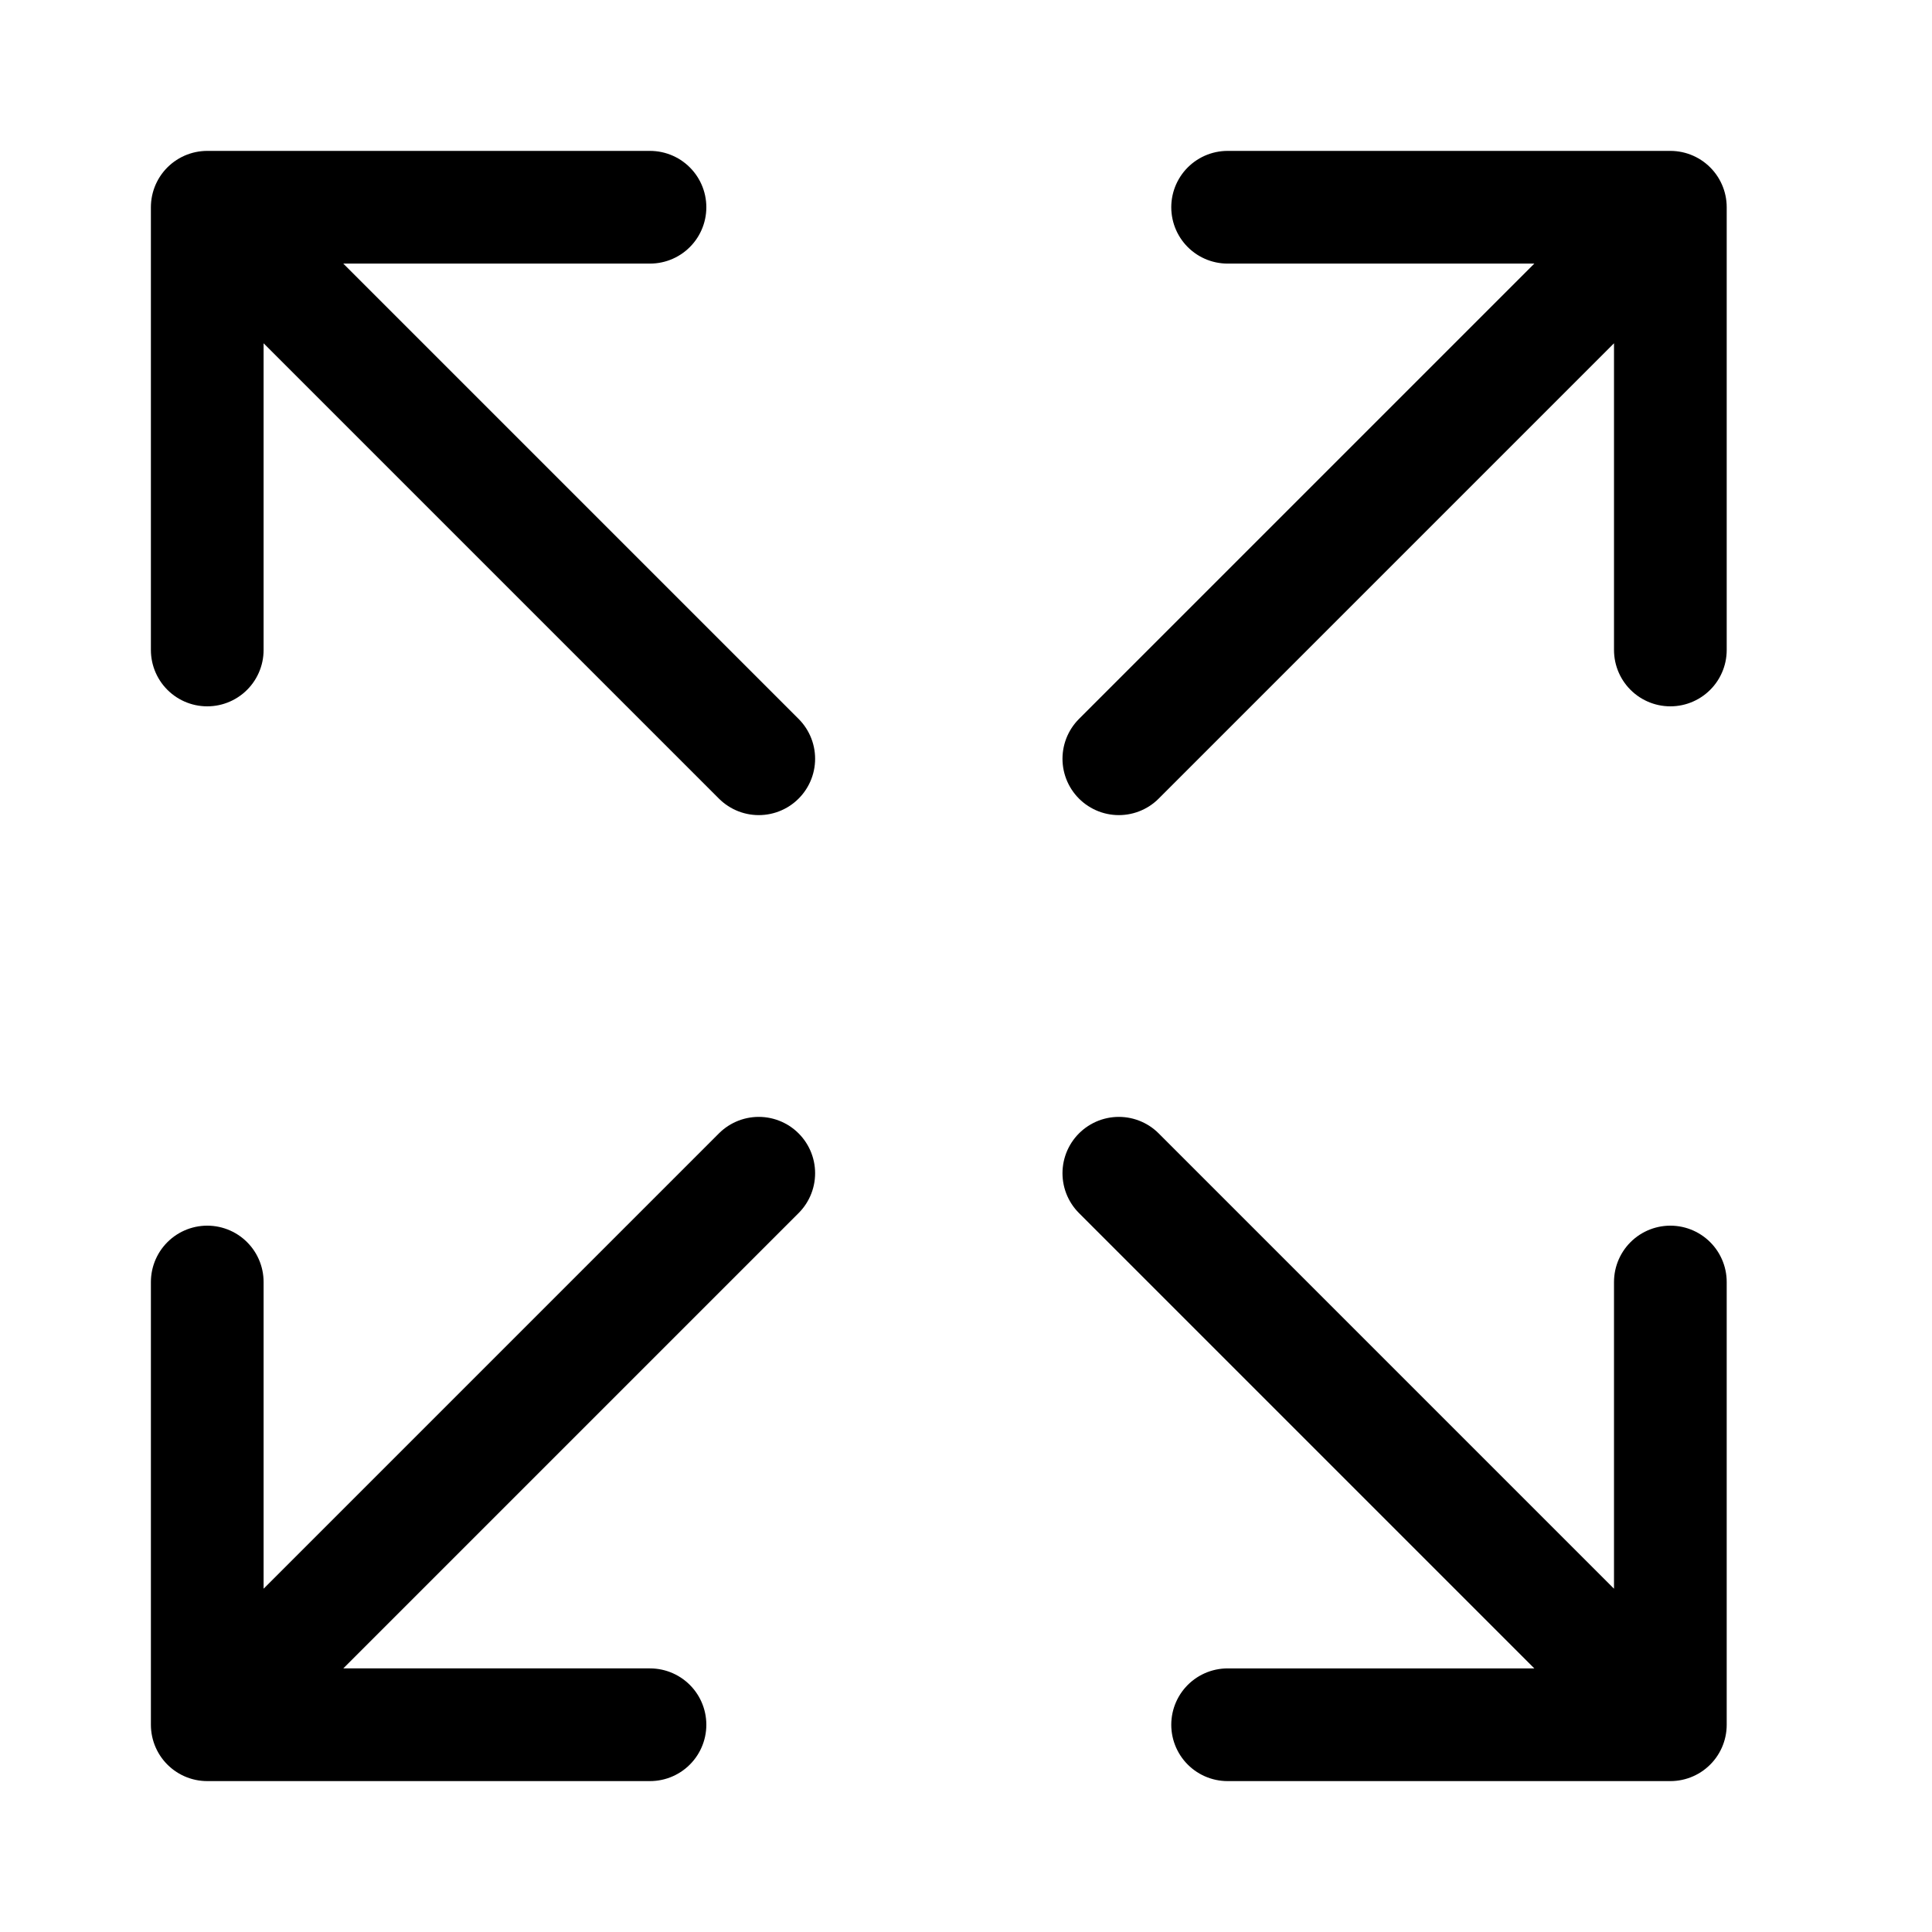
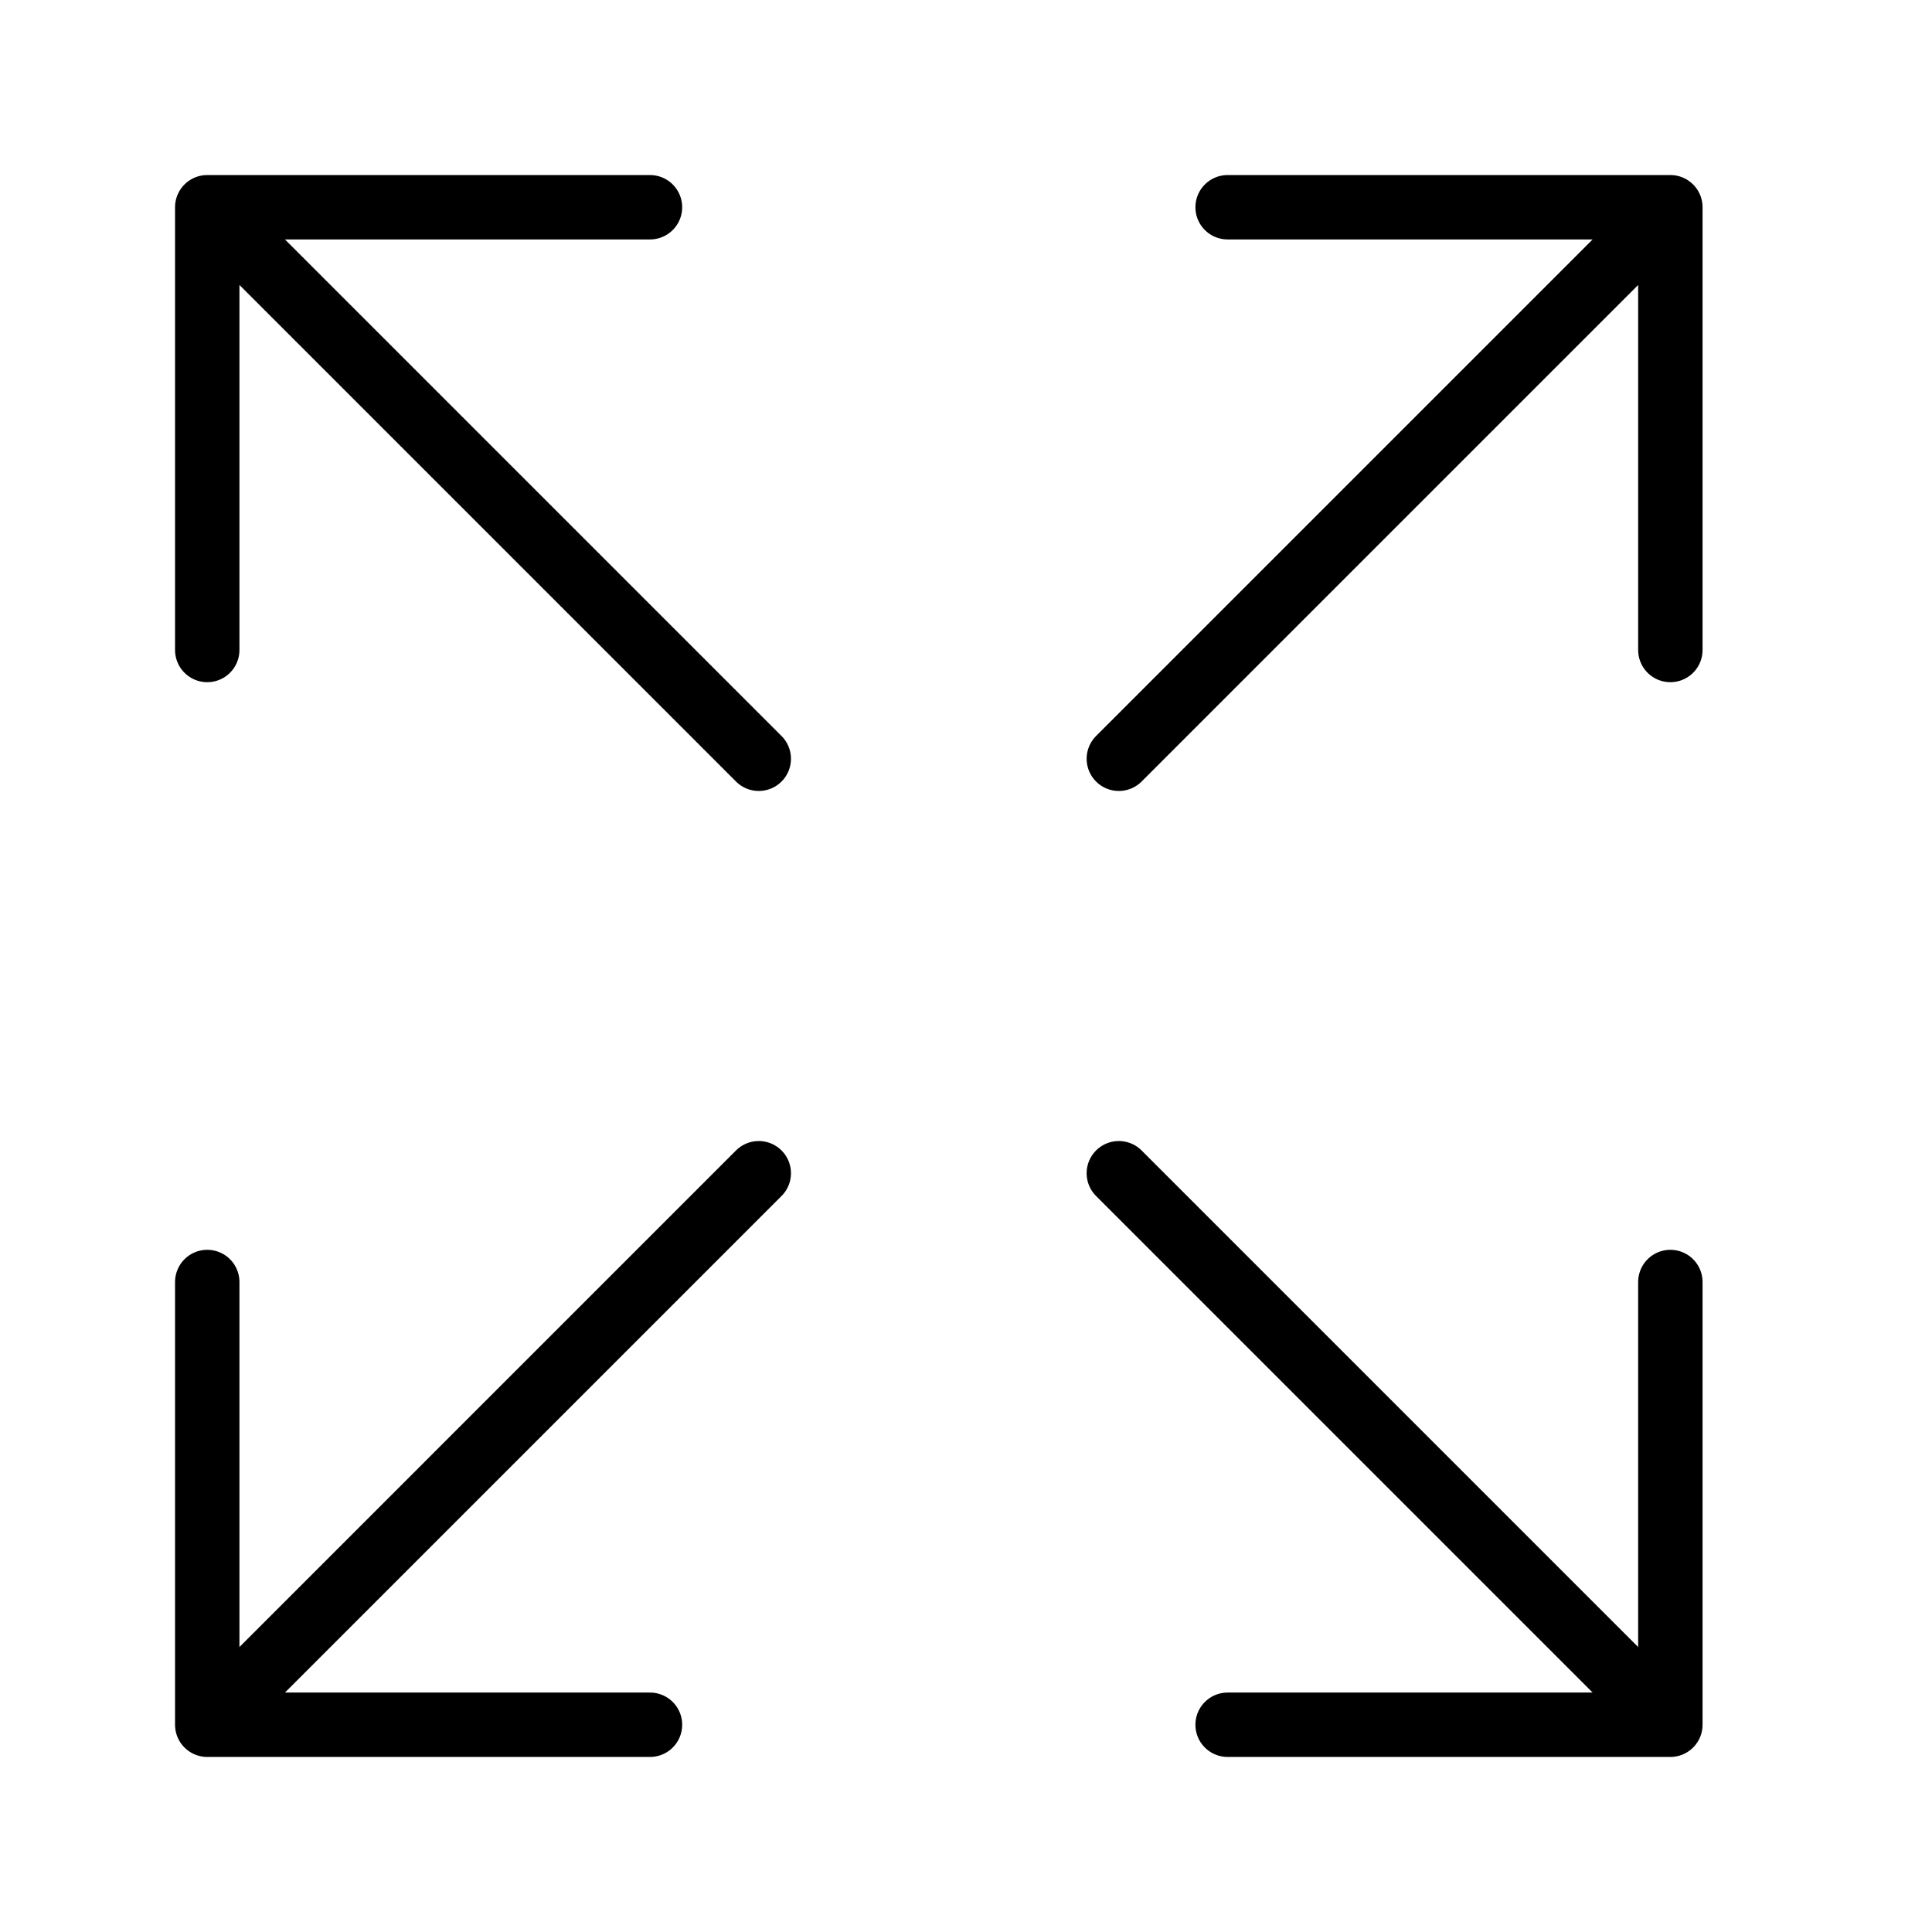
<svg xmlns="http://www.w3.org/2000/svg" width="100%" height="100%" viewBox="0 0 24 24" version="1.1" xml:space="preserve" style="fill-rule:evenodd;clip-rule:evenodd;stroke-linecap:round;stroke-linejoin:round;stroke-miterlimit:1.5;">
  <g transform="matrix(0.702862,-0.702862,0.707107,0.707107,8.70473,18.2062)">
    <g transform="matrix(-1.00604,-5.45055e-17,1.11022e-16,-1,18.8316,1.56694)">
-       <path d="M12,7.266L12,16.766M15.889,13.066L12,16.955L8.111,13.066" style="fill:none;stroke:black;stroke-width:1.4px;" />
+       <path d="M12,7.266L12,16.766M15.889,13.066L12,16.955L8.111,13.066" style="fill:none;stroke:black;stroke-width:0.8px;" />
    </g>
    <g transform="matrix(-4.4543e-16,1,1.00604,2.80561e-16,2.63121,-14.5362)">
-       <path d="M12,7.266L12,16.766M15.889,13.066L12,16.955L8.111,13.066" style="fill:none;stroke:black;stroke-width:1.4px;" />
+       <path d="M12,7.266L12,16.766M15.889,13.066L12,16.955L8.111,13.066" style="fill:none;stroke:black;stroke-width:0.8px;" />
    </g>
    <g transform="matrix(-1.34092e-18,1,-1.00604,-1.63528e-16,10.4064,-14.0584)">
-       <path d="M12,7.266L12,16.766M15.889,13.066L12,16.955L8.111,13.066" style="fill:none;stroke:black;stroke-width:1.4px;" />
+       <path d="M12,7.266L12,16.766M15.889,13.066L12,16.955L8.111,13.066" style="fill:none;stroke:black;stroke-width:0.8px;" />
    </g>
    <g transform="matrix(-1.00604,-3.89584e-16,-3.35749e-16,1,18.3509,-6.16154)">
-       <path d="M12,7.266L12,16.766M15.889,13.066L12,16.955L8.111,13.066" style="fill:none;stroke:black;stroke-width:1.4px;" />
+       <path d="M12,7.266L12,16.766M15.889,13.066L12,16.955L8.111,13.066" style="fill:none;stroke:black;stroke-width:0.8px;" />
    </g>
  </g>
</svg>
